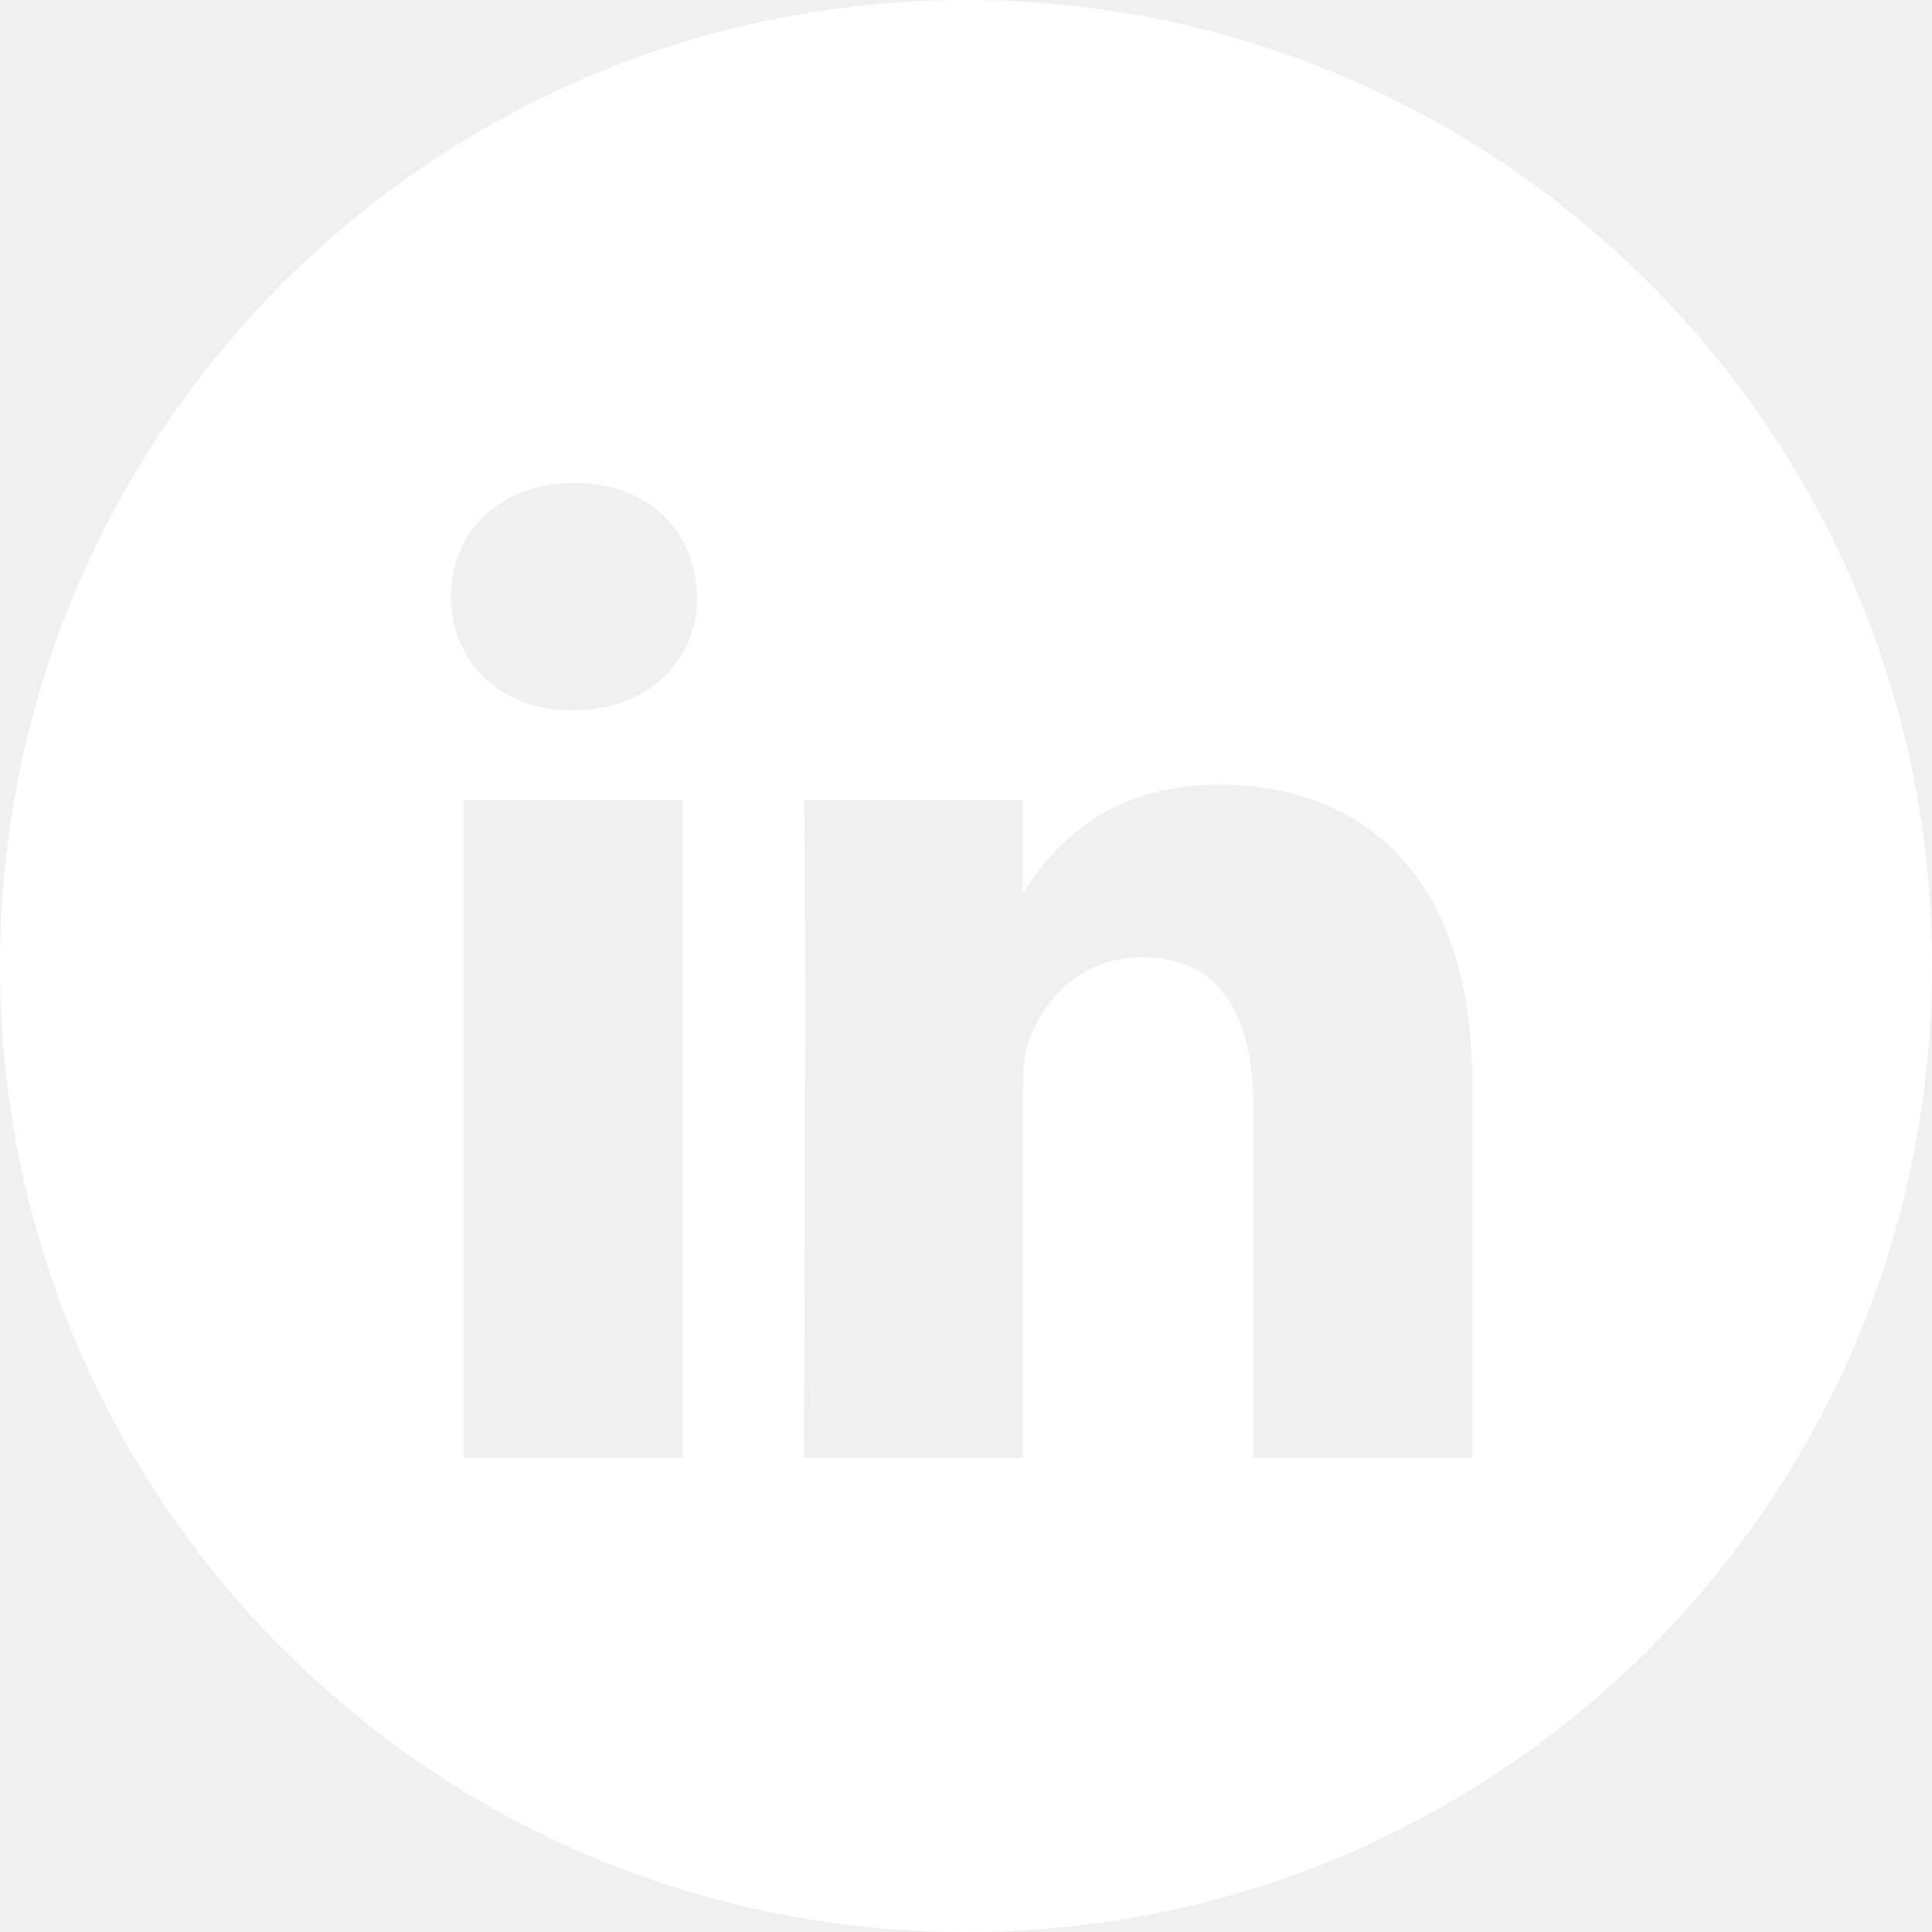
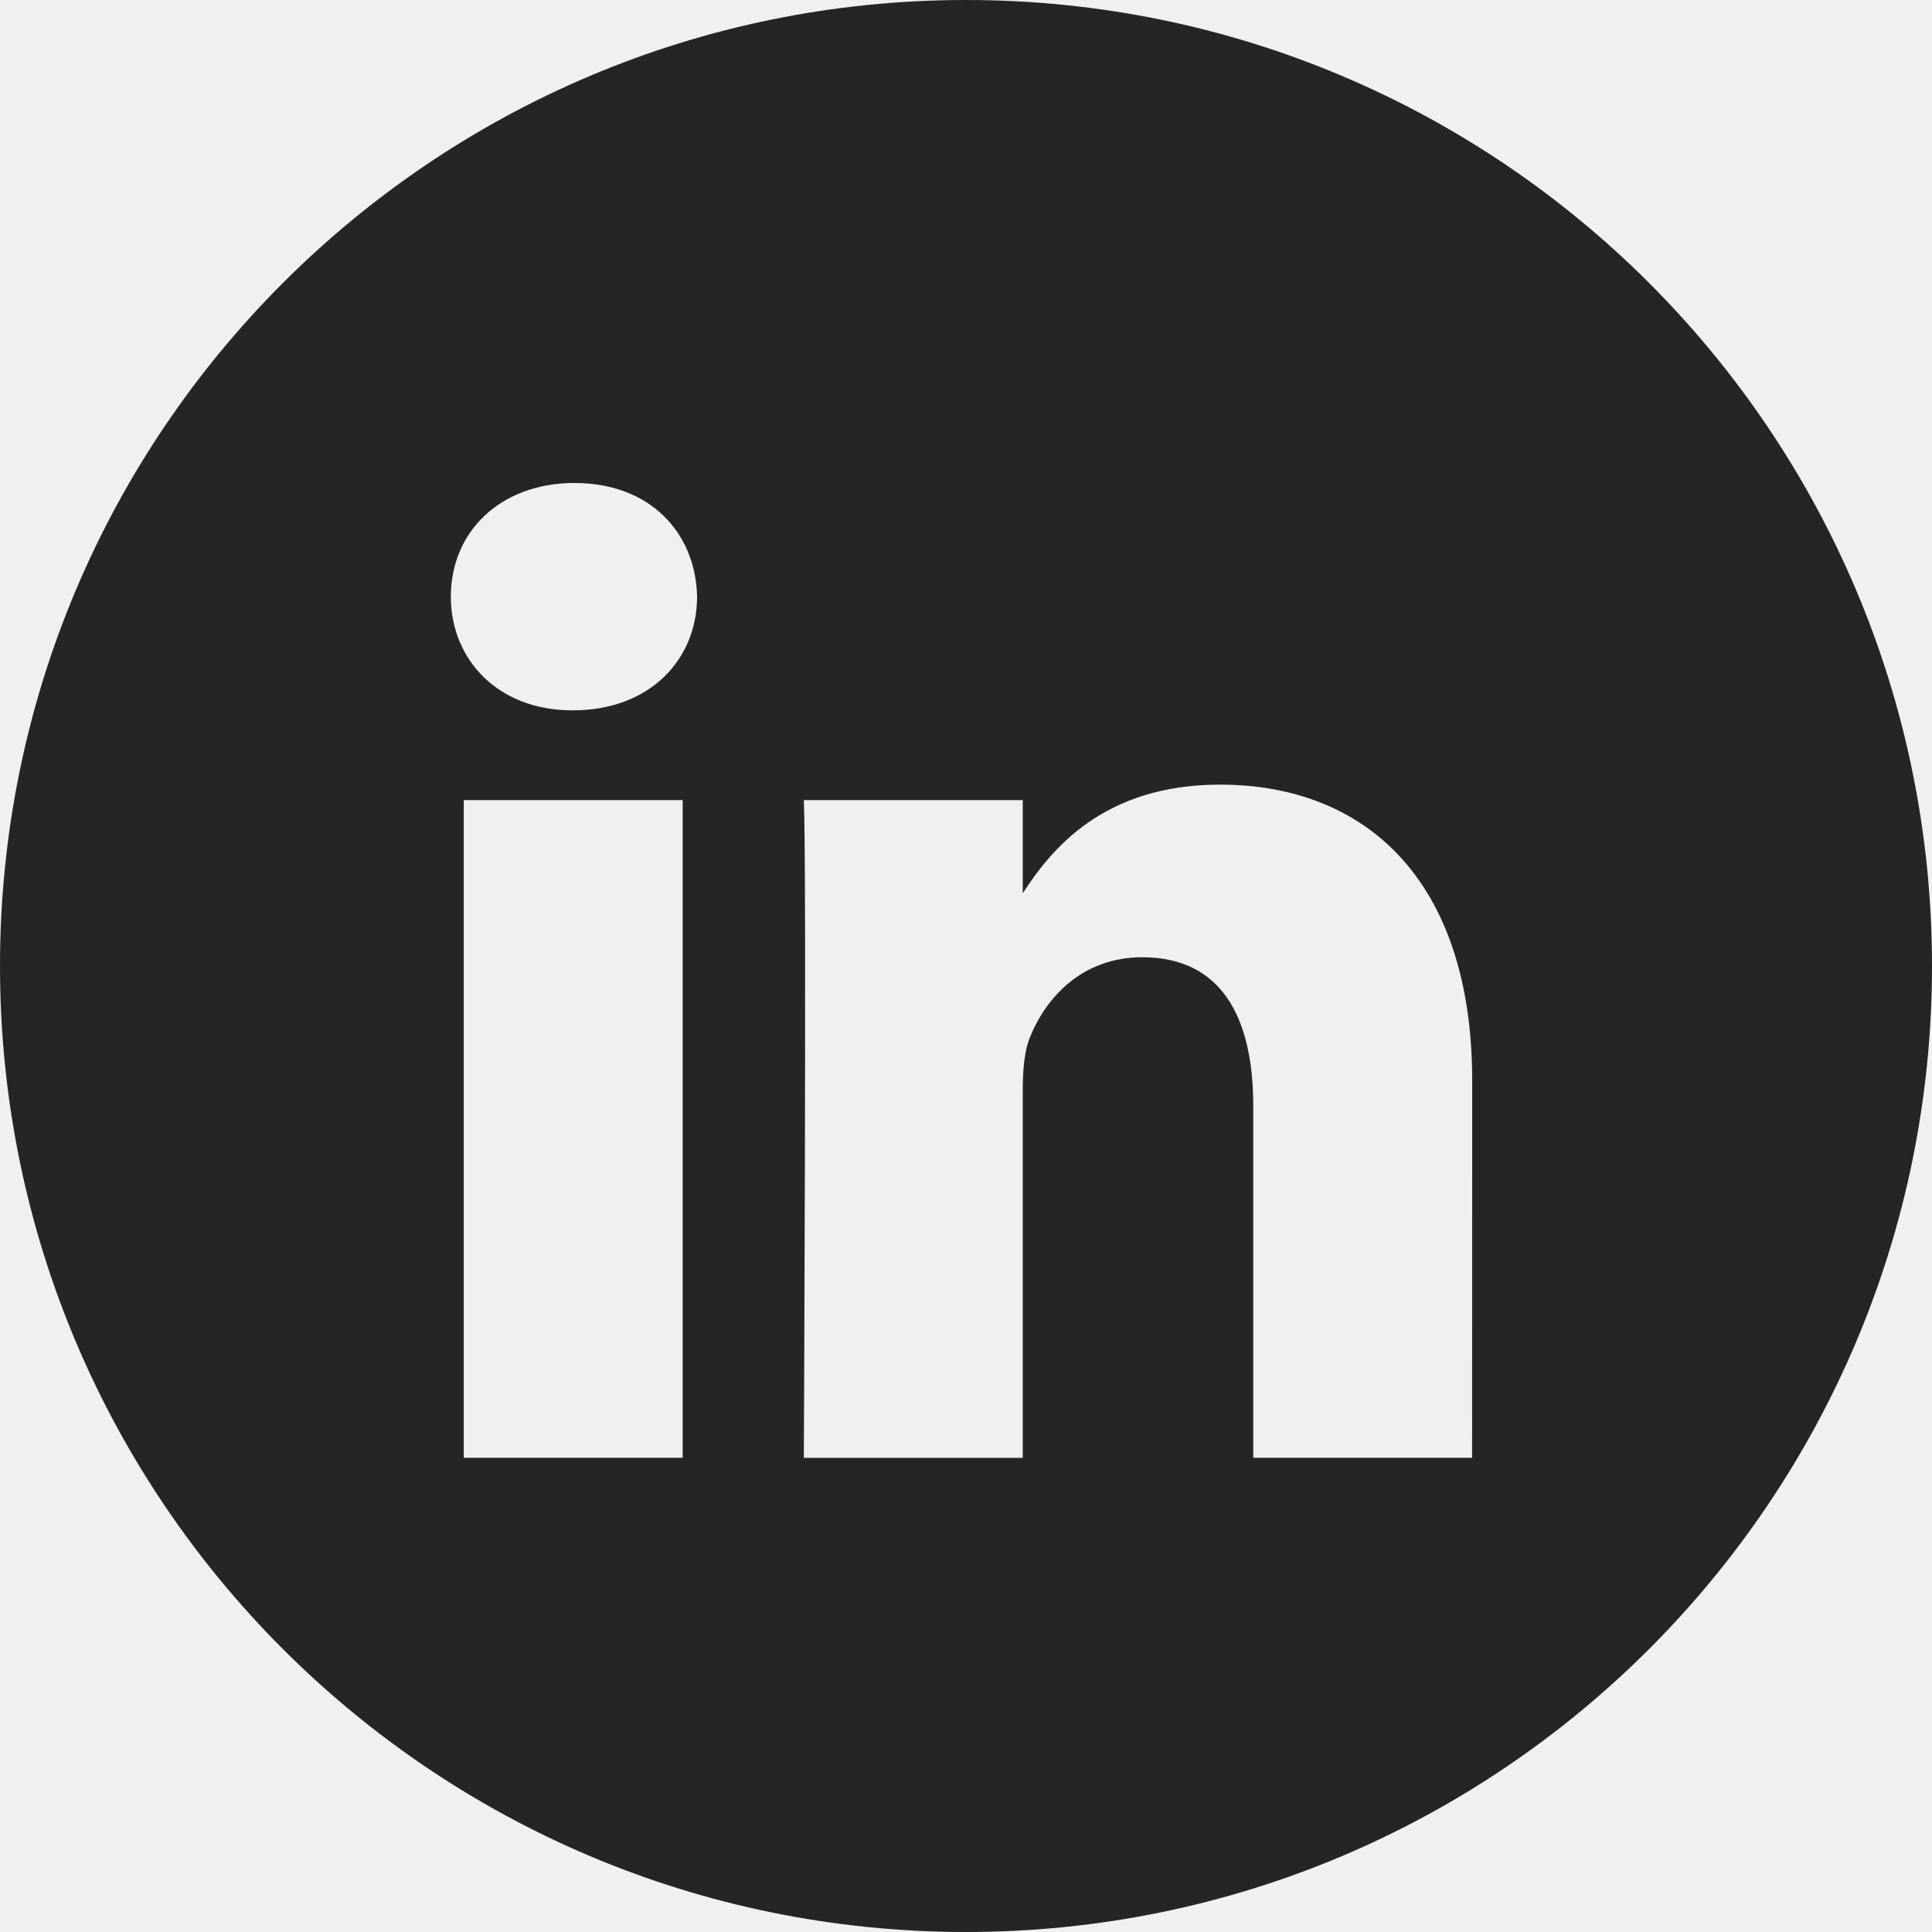
- <svg xmlns="http://www.w3.org/2000/svg" width="48" height="48" viewBox="0 0 48 48" fill="none">
-   <path fill-rule="evenodd" clip-rule="evenodd" d="M24 0C10.745 0 0 10.745 0 24C0 37.255 10.745 48 24 48C37.255 48 48 37.255 48 24C48 10.745 37.255 0 24 0ZM11.522 19.878H16.96V36.22H11.522V19.878ZM17.319 14.823C17.284 13.22 16.138 12 14.277 12C12.416 12 11.2 13.22 11.2 14.823C11.2 16.392 12.38 17.647 14.206 17.647H14.241C16.138 17.647 17.319 16.392 17.319 14.823ZM30.313 19.494C33.892 19.494 36.575 21.83 36.575 26.85L36.575 36.22H31.137V27.477C31.137 25.281 30.349 23.782 28.381 23.782C26.878 23.782 25.983 24.792 25.59 25.768C25.446 26.118 25.411 26.605 25.411 27.093V36.22H19.971C19.971 36.22 20.043 21.412 19.971 19.878H25.411V22.193C26.133 21.08 27.425 19.494 30.313 19.494Z" fill="white" />
+ <svg xmlns="http://www.w3.org/2000/svg" width="32" height="32" viewBox="0 0 32 32" fill="none">
+   <path fill-rule="evenodd" clip-rule="evenodd" d="M16 0C7.163 0 0 7.163 0 16C0 24.837 7.163 32 16 32C24.837 32 32 24.837 32 16C32 7.163 24.837 0 16 0ZM7.681 13.252H11.307V24.146H7.681V13.252ZM11.546 9.882C11.522 8.814 10.758 8 9.518 8C8.278 8 7.467 8.814 7.467 9.882C7.467 10.928 8.254 11.765 9.471 11.765H9.494C10.758 11.765 11.546 10.928 11.546 9.882ZM20.209 12.996C22.595 12.996 24.384 14.553 24.384 17.9L24.383 24.146H20.758V18.318C20.758 16.854 20.233 15.855 18.92 15.855C17.919 15.855 17.322 16.528 17.06 17.179C16.964 17.412 16.94 17.737 16.94 18.062V24.147H13.314C13.314 24.147 13.362 14.274 13.314 13.252H16.94V14.795C17.422 14.053 18.284 12.996 20.209 12.996Z" fill="#252525" />
</svg>
